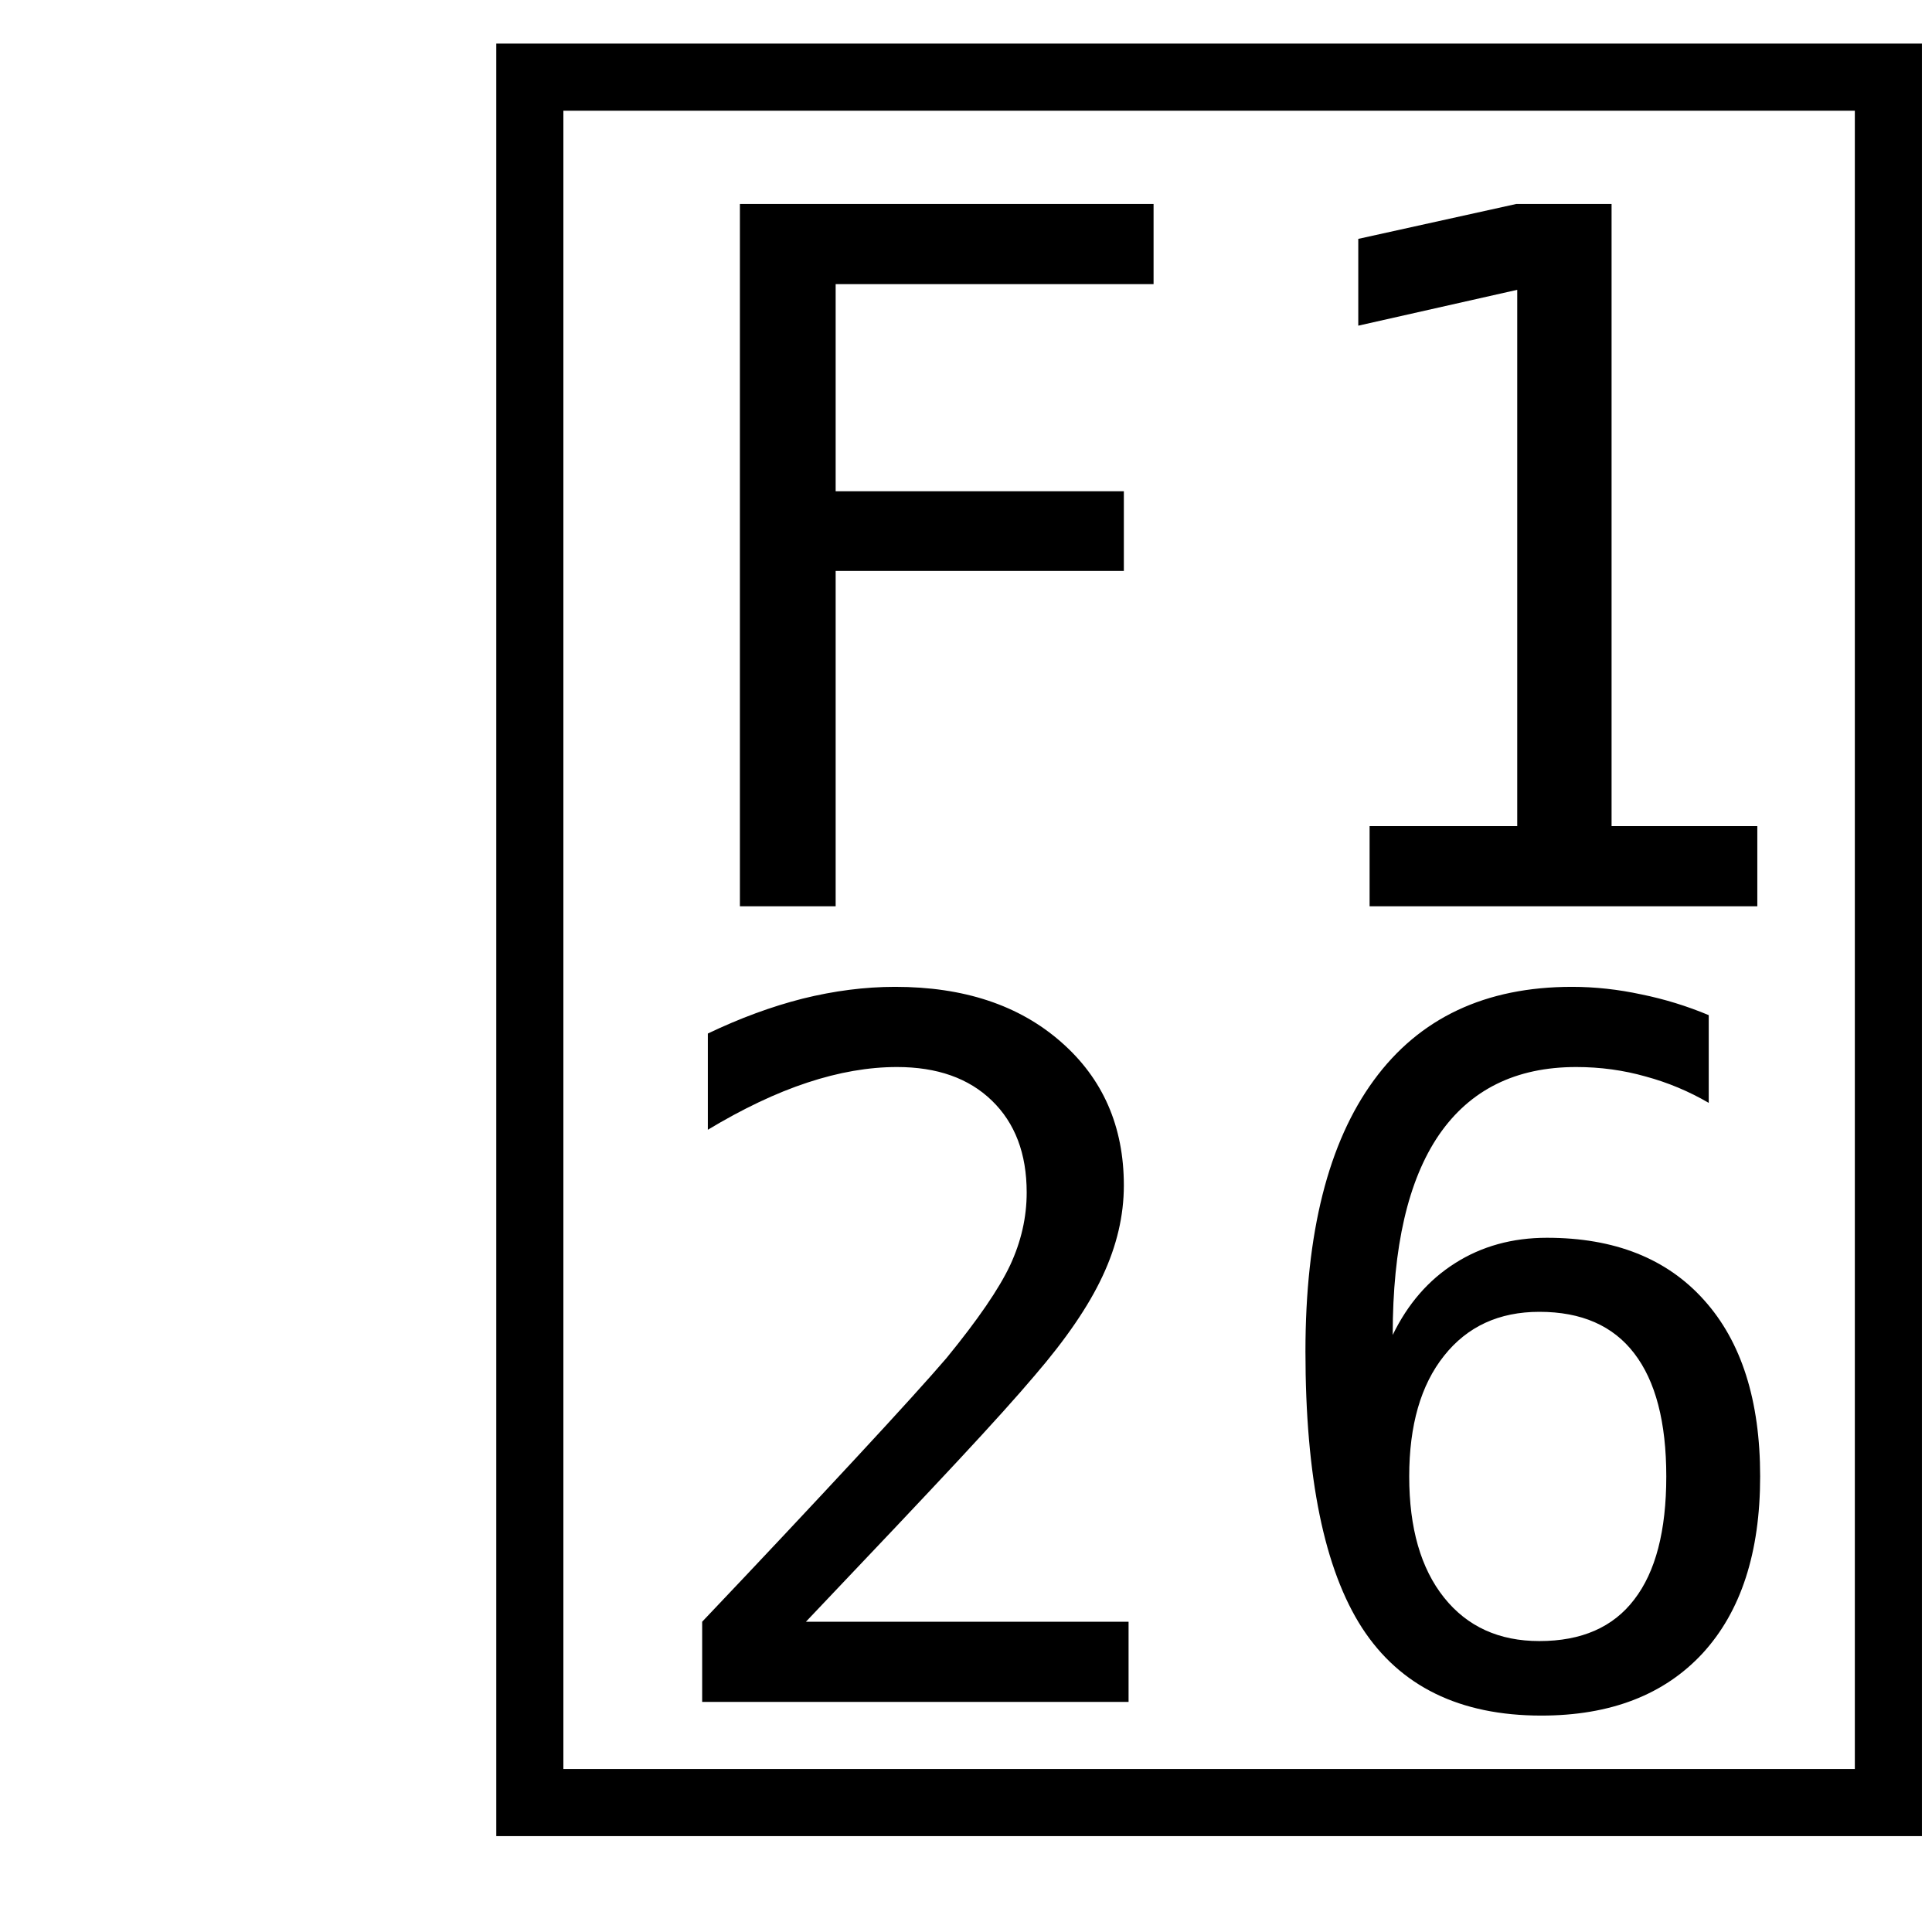
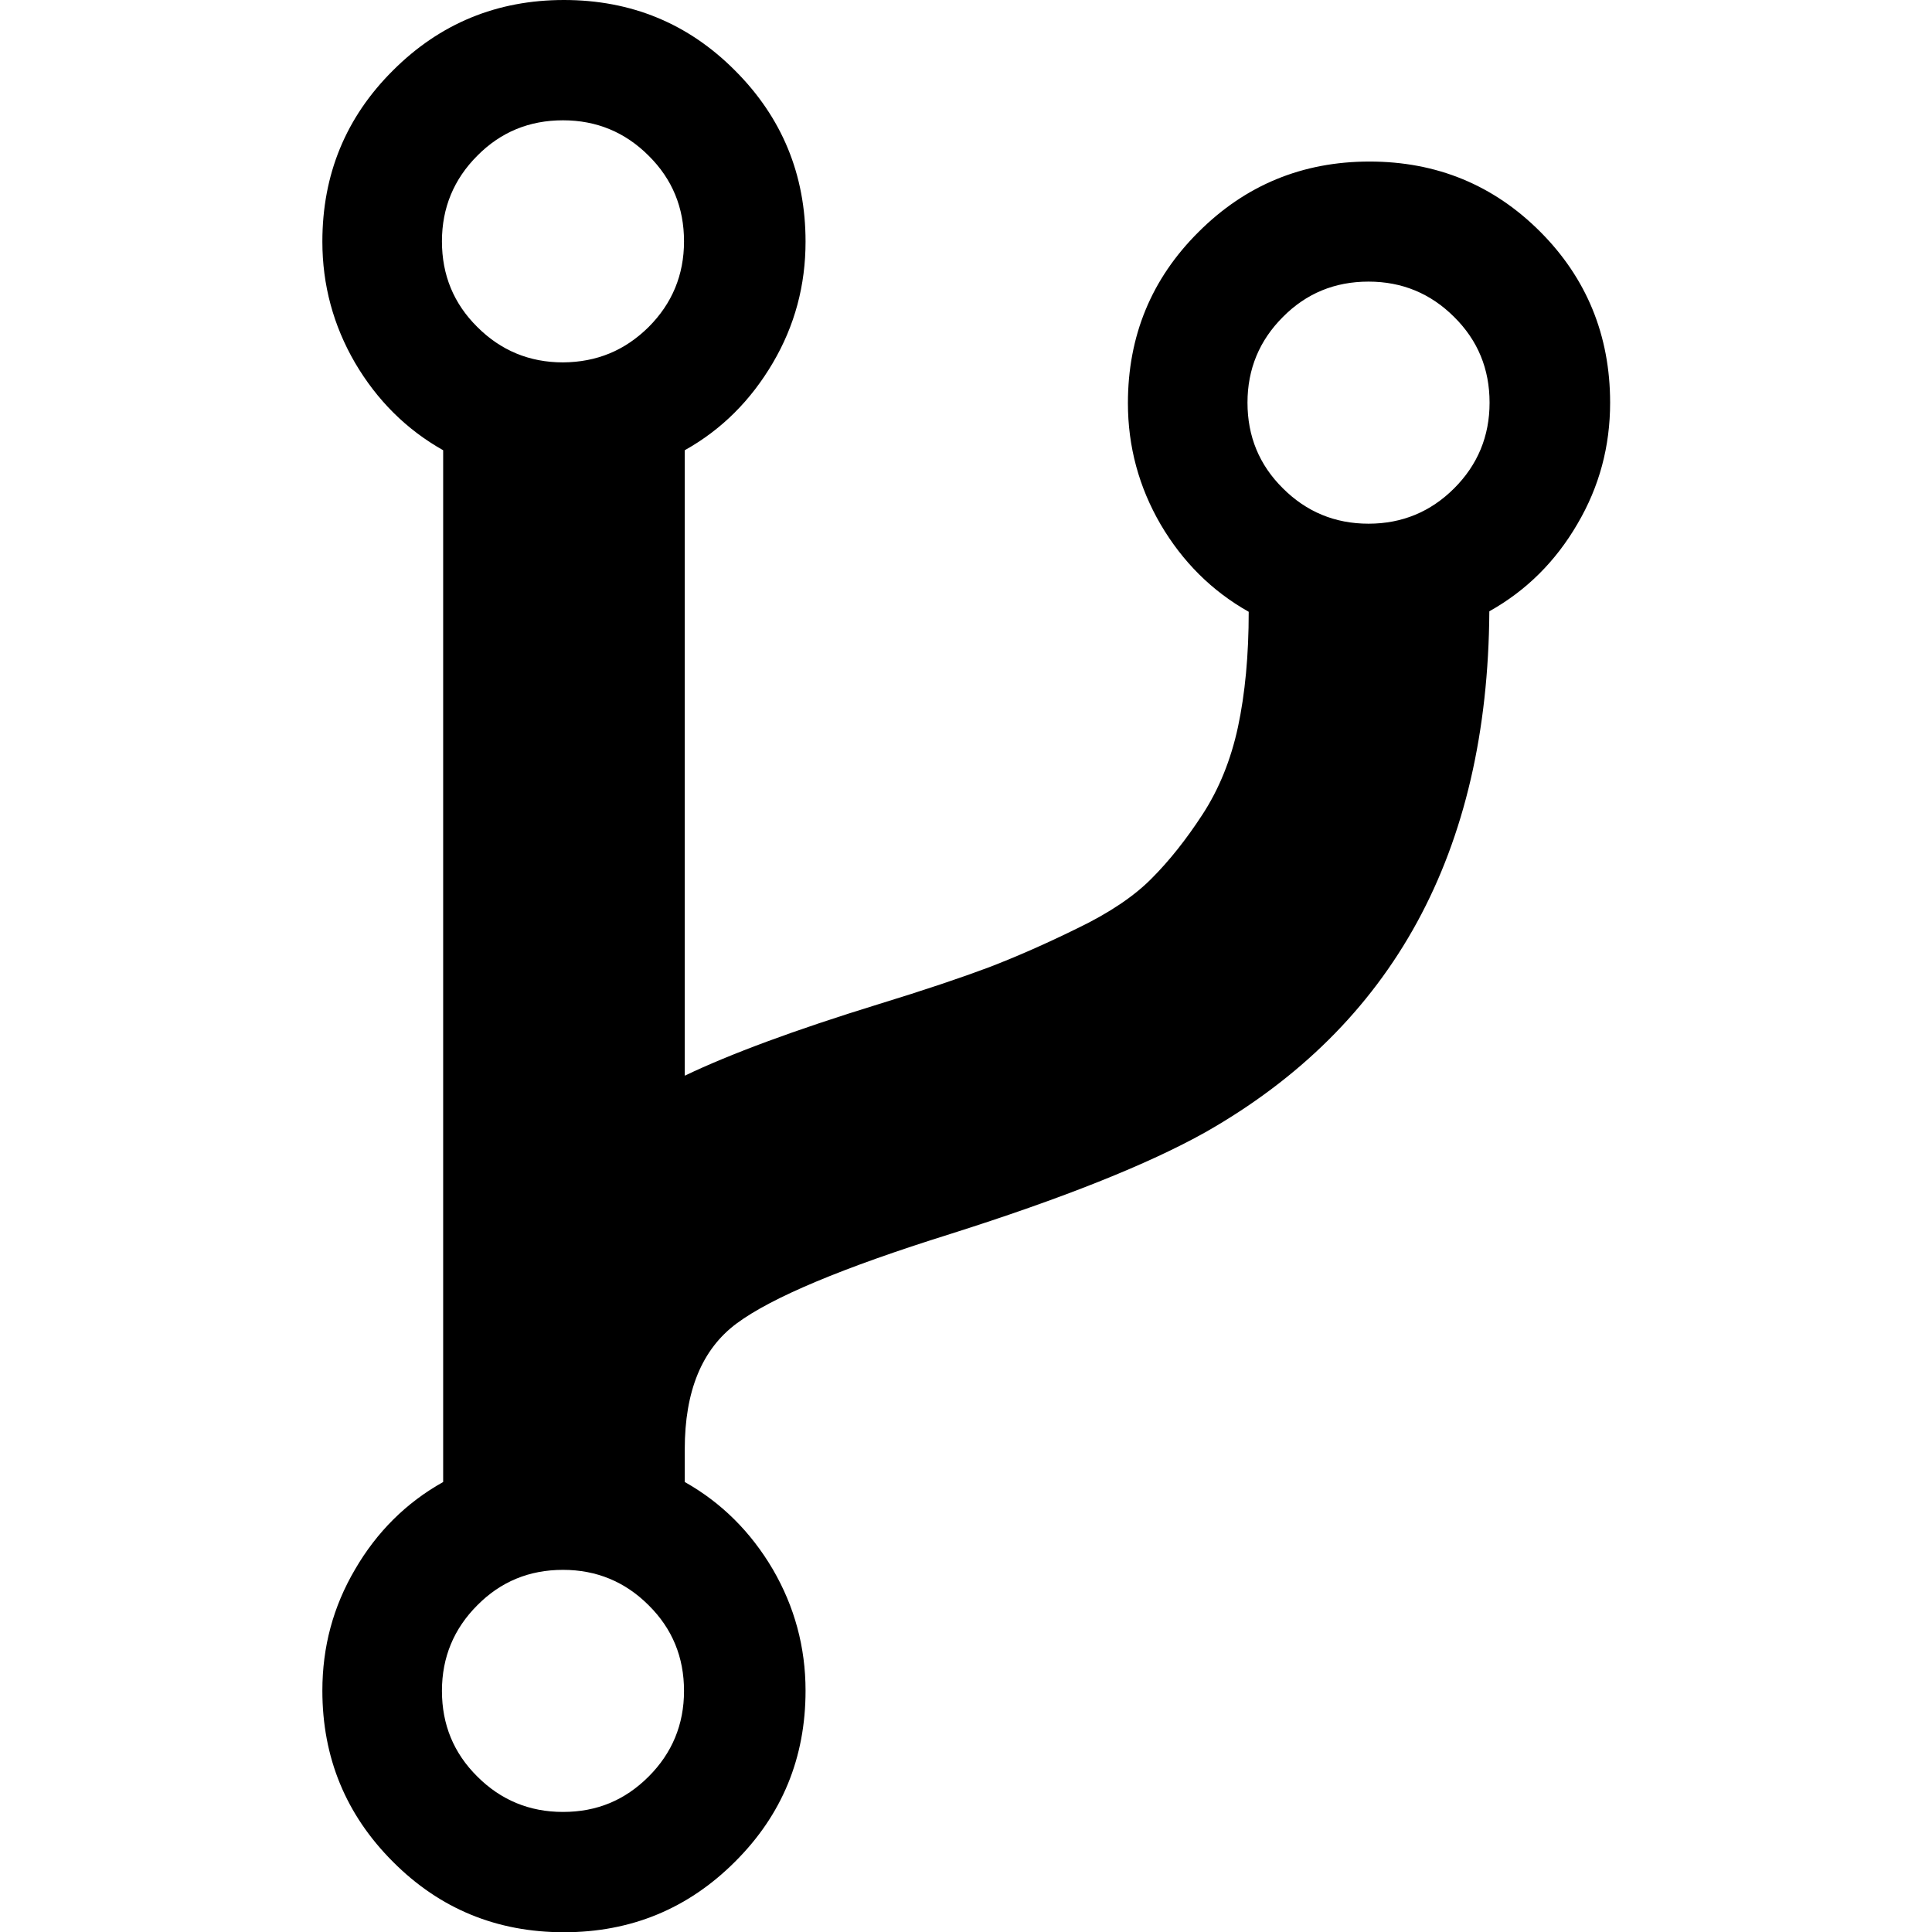
- <svg xmlns="http://www.w3.org/2000/svg" version="1.1" id="Layer_1" x="0px" y="0px" viewBox="0 0 64 64" enable-background="new 0 0 64 64" xml:space="preserve">
-   <text transform="matrix(1 0 0 1 14.2173 56.3779)" font-family="'FontAwesome'" font-size="70.192"></text>
+ <svg xmlns="http://www.w3.org/2000/svg" version="1.1" id="Layer_1" x="0px" y="0px" viewBox="46.2 101.8 791.7 791.7" enable-background="new 46.2 101.8 791.7 791.7" xml:space="preserve">
+   <g enable-background="new    ">
+     <path d="M706,266.8c0,17.9-4.4,34.4-13.4,49.7c-8.9,15.3-20.9,27.3-36.1,35.8C655.9,451,617,522.1,540.1,565.8   c-23.4,13.1-58.2,27-104.6,41.7c-44.1,13.8-73.1,26-87.4,36.6c-14.3,10.6-21.3,27.8-21.3,51.6v13.4c15.1,8.5,27.1,20.5,36.1,35.8   c8.9,15.3,13.4,31.9,13.4,49.7c0,27.5-9.6,50.9-28.9,70.1c-19.3,19.3-42.7,28.9-70.1,28.9c-27.5,0-50.9-9.6-70.1-28.9   c-19.3-19.3-28.9-42.7-28.9-70.1c0-17.9,4.4-34.4,13.4-49.7c8.9-15.3,20.9-27.3,36.1-35.8V286.3c-15.1-8.5-27.1-20.5-36.1-35.8   c-8.9-15.3-13.4-31.9-13.4-49.7c0-27.5,9.6-50.9,28.9-70.1c19.3-19.3,42.7-28.9,70.1-28.9c27.5,0,50.9,9.6,70.1,28.9   c19.3,19.3,28.9,42.7,28.9,70.1c0,17.9-4.4,34.4-13.4,49.7s-20.9,27.3-36.1,35.8v256.3c18.6-8.9,45-18.7,79.4-29.3   c18.9-5.8,34-10.9,45.2-15.1c11.2-4.3,23.3-9.6,36.3-16c13.1-6.3,23.3-13.2,30.4-20.4c7.2-7.2,14.2-16,20.9-26.3   s11.6-22.3,14.5-35.8c2.9-13.6,4.4-29.3,4.4-47.2c-15.1-8.5-27.1-20.5-36.1-35.8c-8.9-15.3-13.4-31.9-13.4-49.7   c0-27.5,9.6-50.9,28.9-70.1c19.3-19.3,42.7-28.9,70.1-28.9c27.5,0,50.9,9.6,70.1,28.9C696.3,215.8,706,239.2,706,266.8z M312,235.8   c9.6-9.6,14.5-21.3,14.5-35.1c0-13.8-4.8-25.5-14.5-35.1c-9.6-9.6-21.3-14.5-35.1-14.5c-13.8,0-25.5,4.8-35.1,14.5   c-9.6,9.6-14.5,21.3-14.5,35.1c0,13.8,4.8,25.5,14.5,35.1c9.6,9.6,21.3,14.5,35.1,14.5C290.8,250.2,302.3,245.4,312,235.8z    M312,829.8c9.6-9.6,14.5-21.3,14.5-35.1s-4.8-25.5-14.5-35.1c-9.6-9.6-21.3-14.5-35.1-14.5c-13.8,0-25.5,4.8-35.1,14.5   c-9.6,9.6-14.5,21.3-14.5,35.1s4.8,25.5,14.5,35.1c9.6,9.6,21.3,14.5,35.1,14.5C290.8,844.3,302.3,839.5,312,829.8z M642.1,301.9   c9.6-9.6,14.5-21.3,14.5-35.1c0-13.8-4.8-25.5-14.5-35.1c-9.6-9.6-21.3-14.5-35.1-14.5s-25.5,4.8-35.1,14.5   c-9.6,9.6-14.5,21.3-14.5,35.1c0,13.8,4.8,25.5,14.5,35.1c9.6,9.6,21.3,14.5,35.1,14.5S632.5,311.5,642.1,301.9z" />
+   </g>
</svg>
